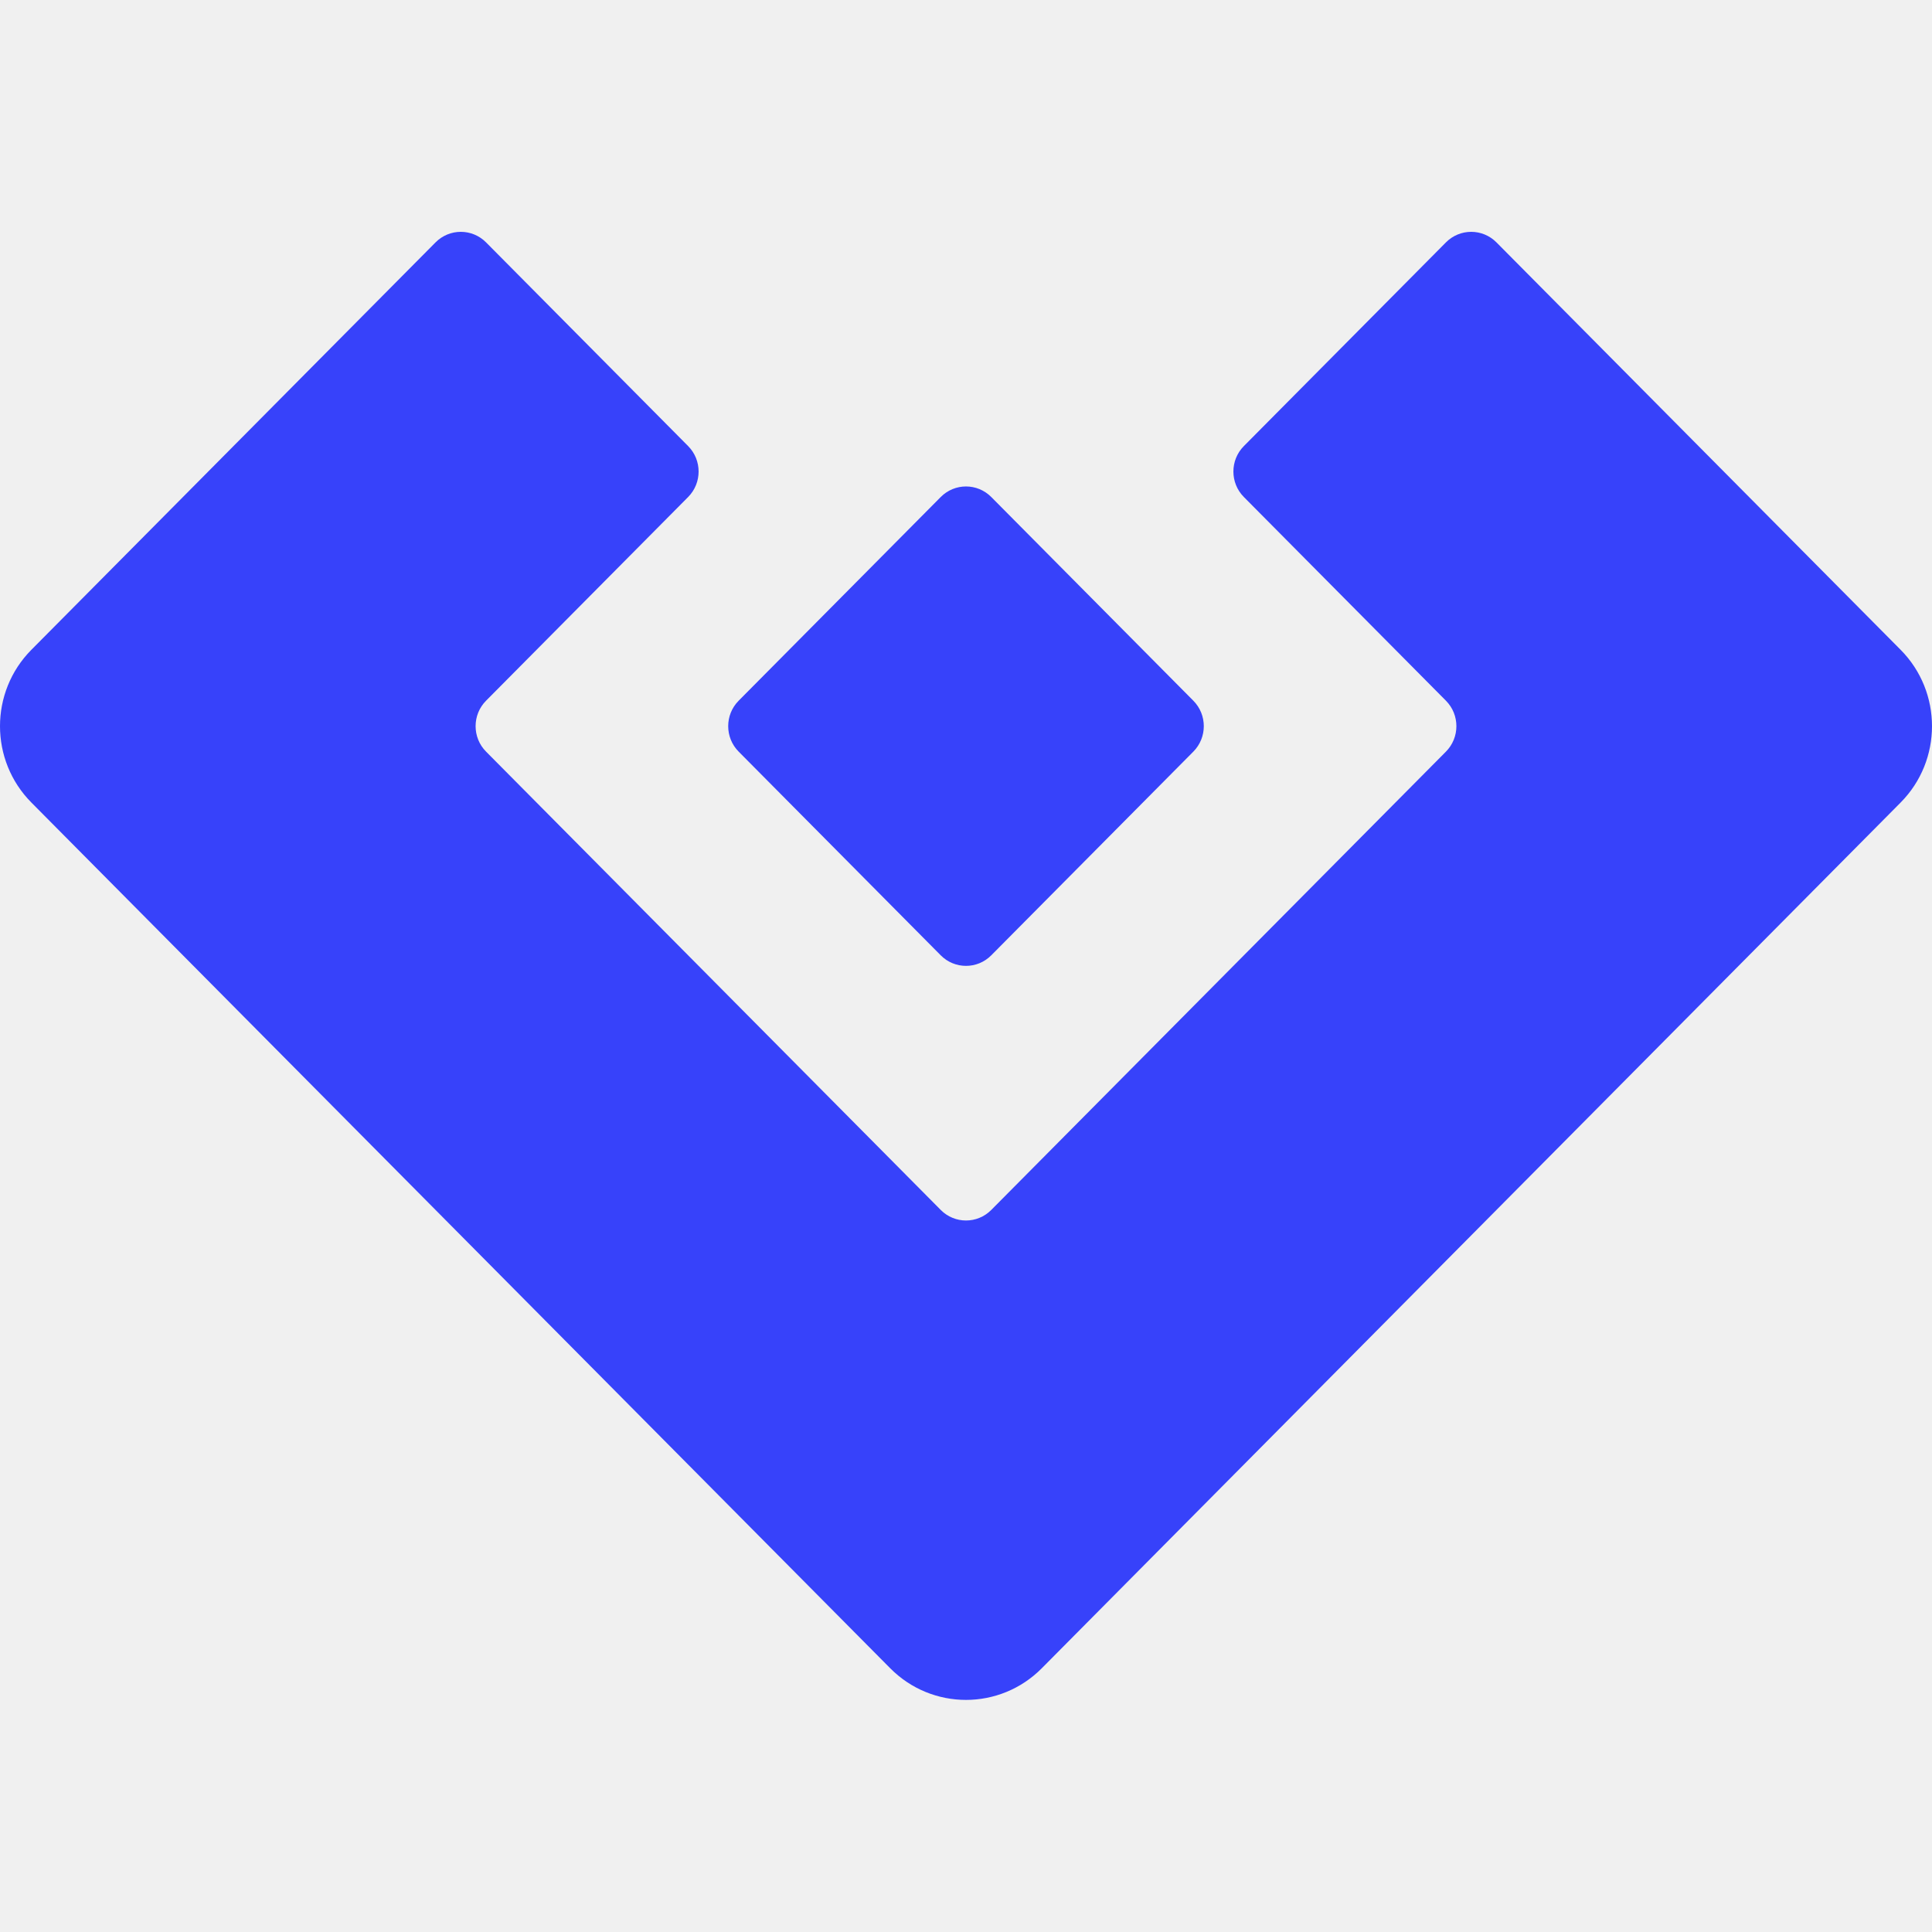
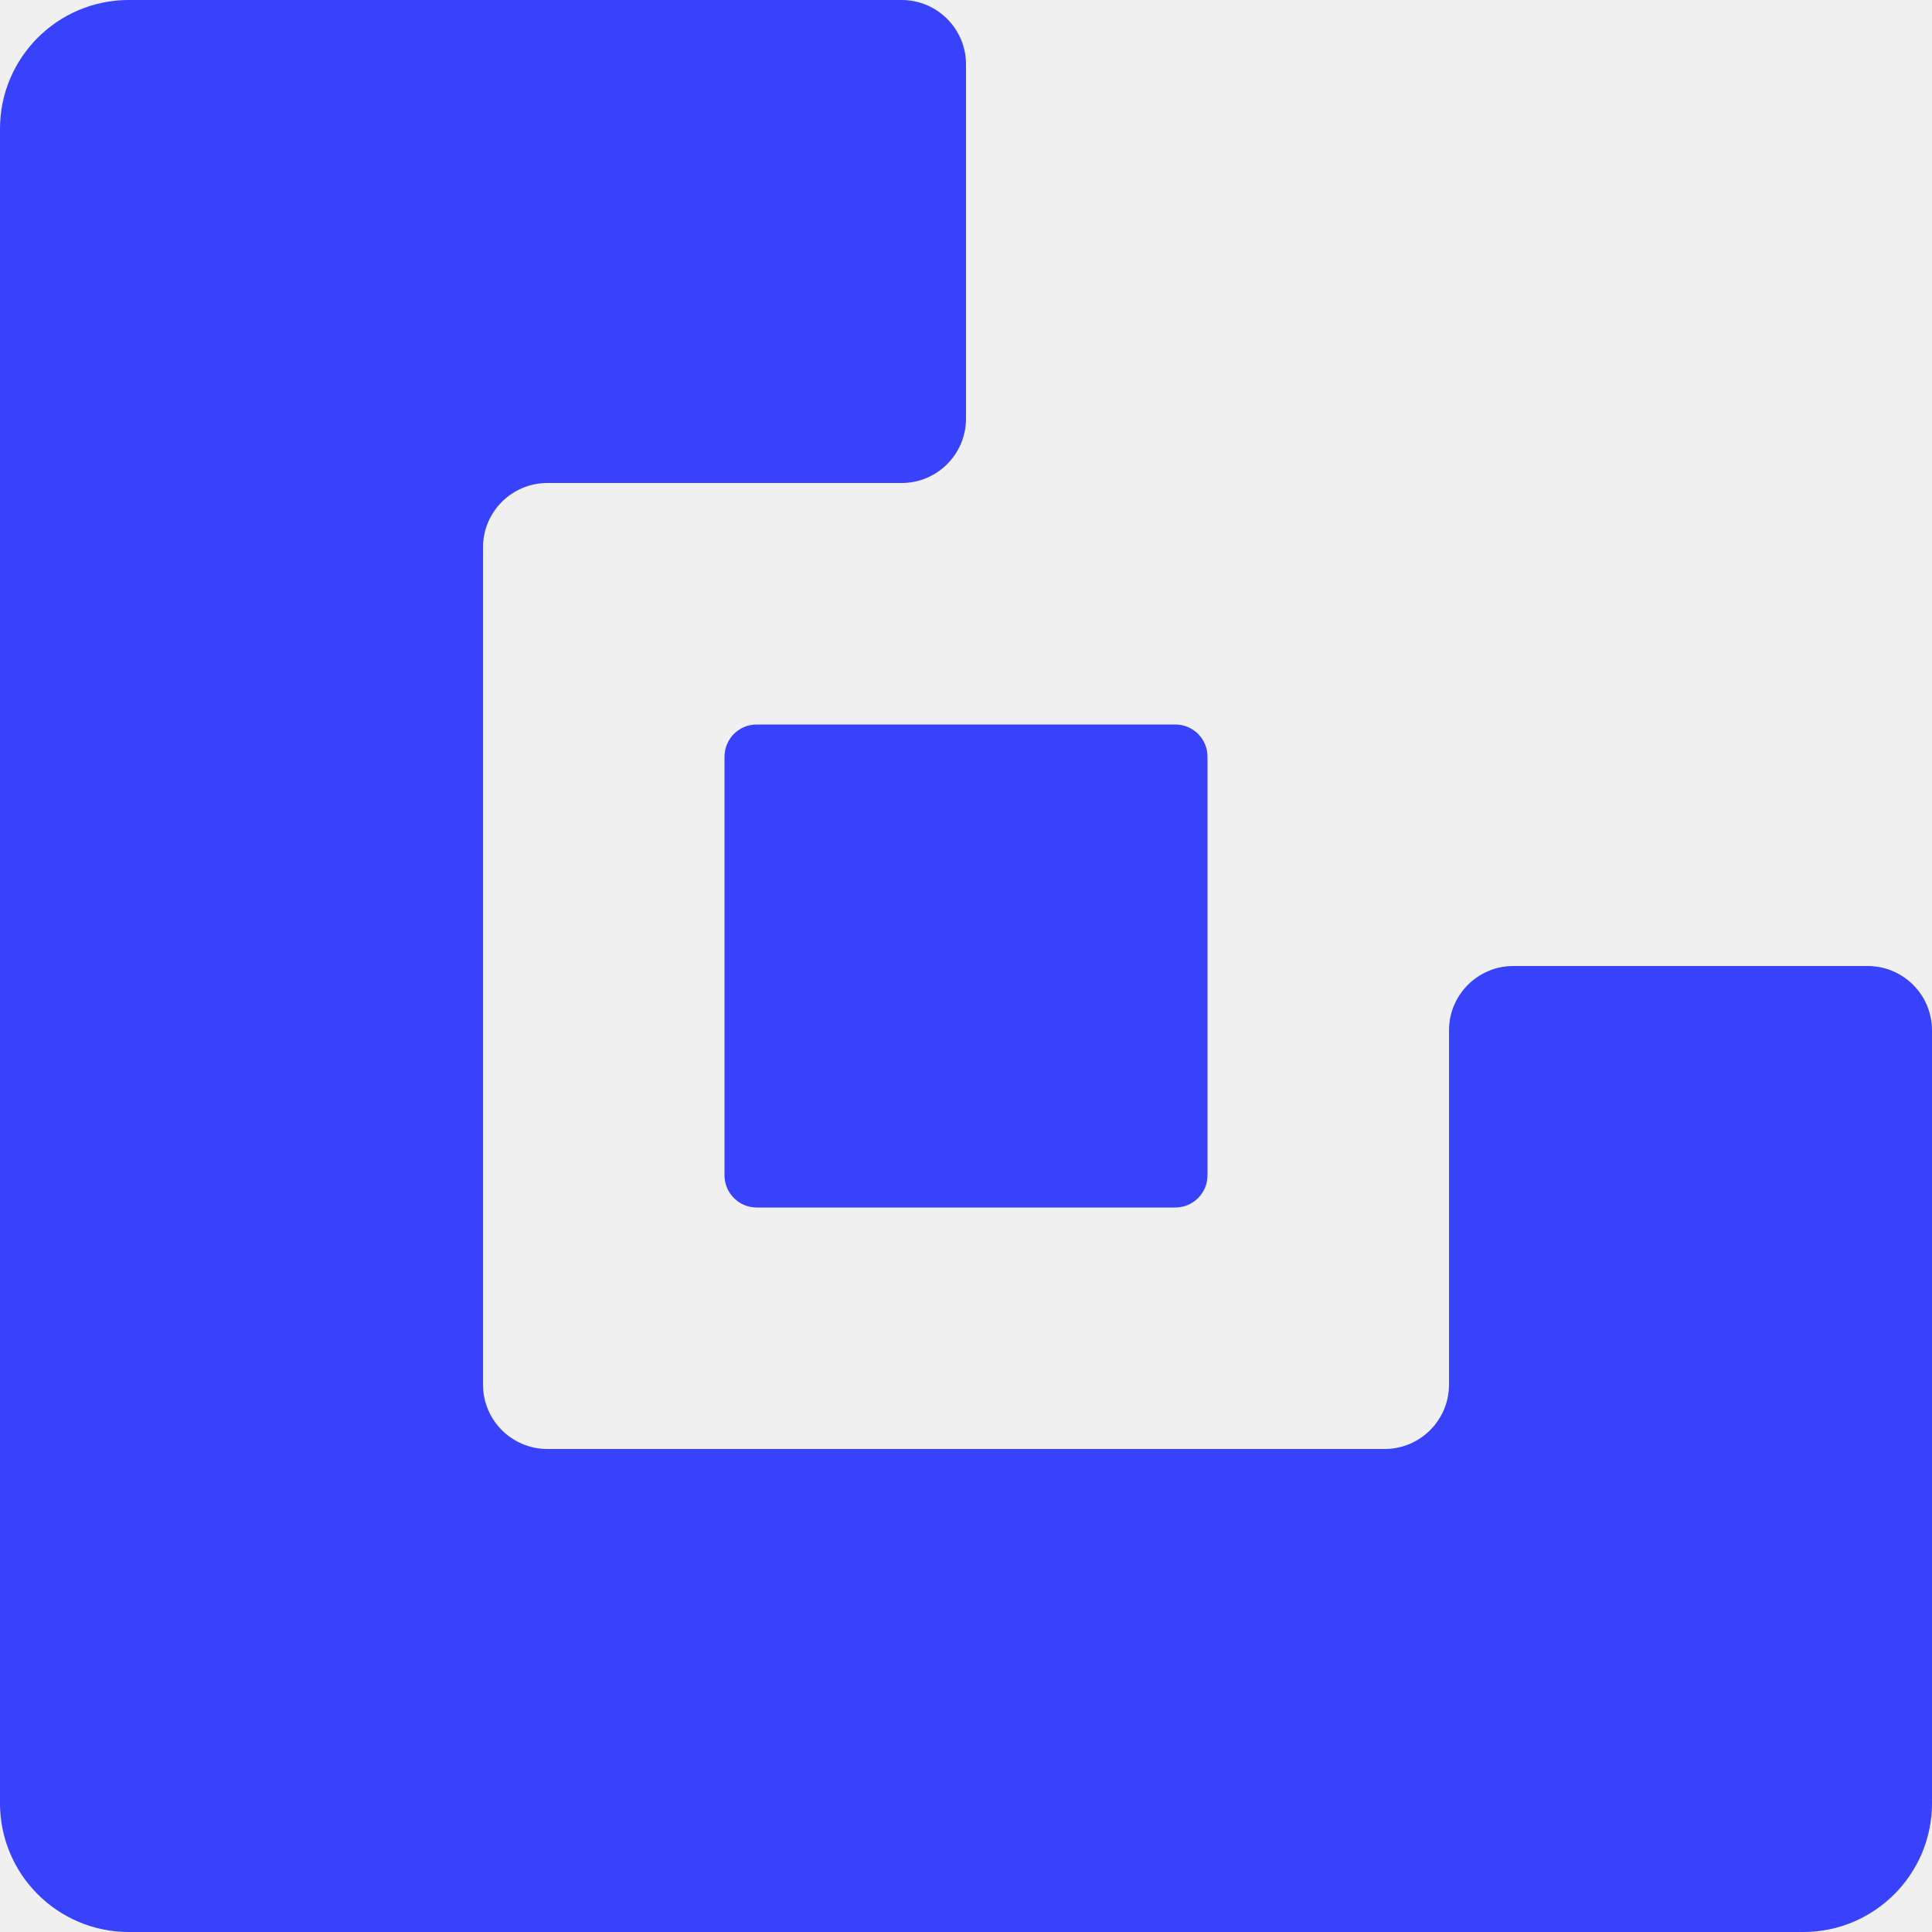
<svg xmlns="http://www.w3.org/2000/svg" width="600" height="600" viewBox="0 0 600 600" fill="none">
-   <path fill-rule="evenodd" clip-rule="evenodd" d="M9.748 201.795C-3.249 214.897 -3.249 236.139 9.748 249.24L221.554 462.742L276.466 518.095C289.463 531.196 310.537 531.196 323.534 518.095L378.446 462.742L590.252 249.24C603.249 236.139 603.249 214.897 590.252 201.795L535.339 146.443L464.738 75.275C460.405 70.908 453.381 70.908 449.048 75.275L386.291 138.535C381.959 142.902 381.959 149.983 386.291 154.35L449.048 217.61C453.381 221.977 453.381 229.058 449.048 233.425L307.845 375.76C303.512 380.127 296.488 380.127 292.155 375.76L150.952 233.425C146.619 229.058 146.619 221.977 150.952 217.61L213.709 154.35C218.041 149.983 218.041 142.902 213.709 138.535L150.952 75.275C146.619 70.908 139.595 70.908 135.262 75.275L64.661 146.443L9.748 201.795ZM229.398 217.61C225.065 221.977 225.065 229.058 229.398 233.425L292.155 296.685C296.488 301.052 303.512 301.052 307.844 296.685L370.602 233.425C374.934 229.058 374.934 221.977 370.602 217.61L307.844 154.35C303.512 149.983 296.488 149.983 292.155 154.35L229.398 217.61Z" fill="#3742FA" />
+   <g clip-path="url(#clip0_1203_158)">
+     <path fill-rule="evenodd" clip-rule="evenodd" d="M280 0C291.046 0 300 8.954 300 20V130C300 141.046 291.046 150 280 150H170C158.954 150 150 158.954 150 170V430C150 441.046 158.954 450 170 450H430C441.046 450 450 441.046 450 430V320C450 308.954 458.954 300 470 300H580C591.046 300 600 308.954 600 320V450V560C600 582.091 582.091 600 560 600H150H40C17.909 600 0 582.091 0 560V150V40C0 17.909 17.909 0 40 0H280ZM235 225C229.477 225 225 229.477 225 235V365C225 370.523 229.477 375 235 375H365C370.523 375 375 370.523 375 365V235C375 229.477 370.523 225 365 225H235Z" fill="#3742FA" />
+   </g>
+   <defs>
+     <clipPath id="clip0_1203_158">
+       <rect width="600" height="600" fill="white" />
+     </clipPath>
+   </defs>
</svg>
